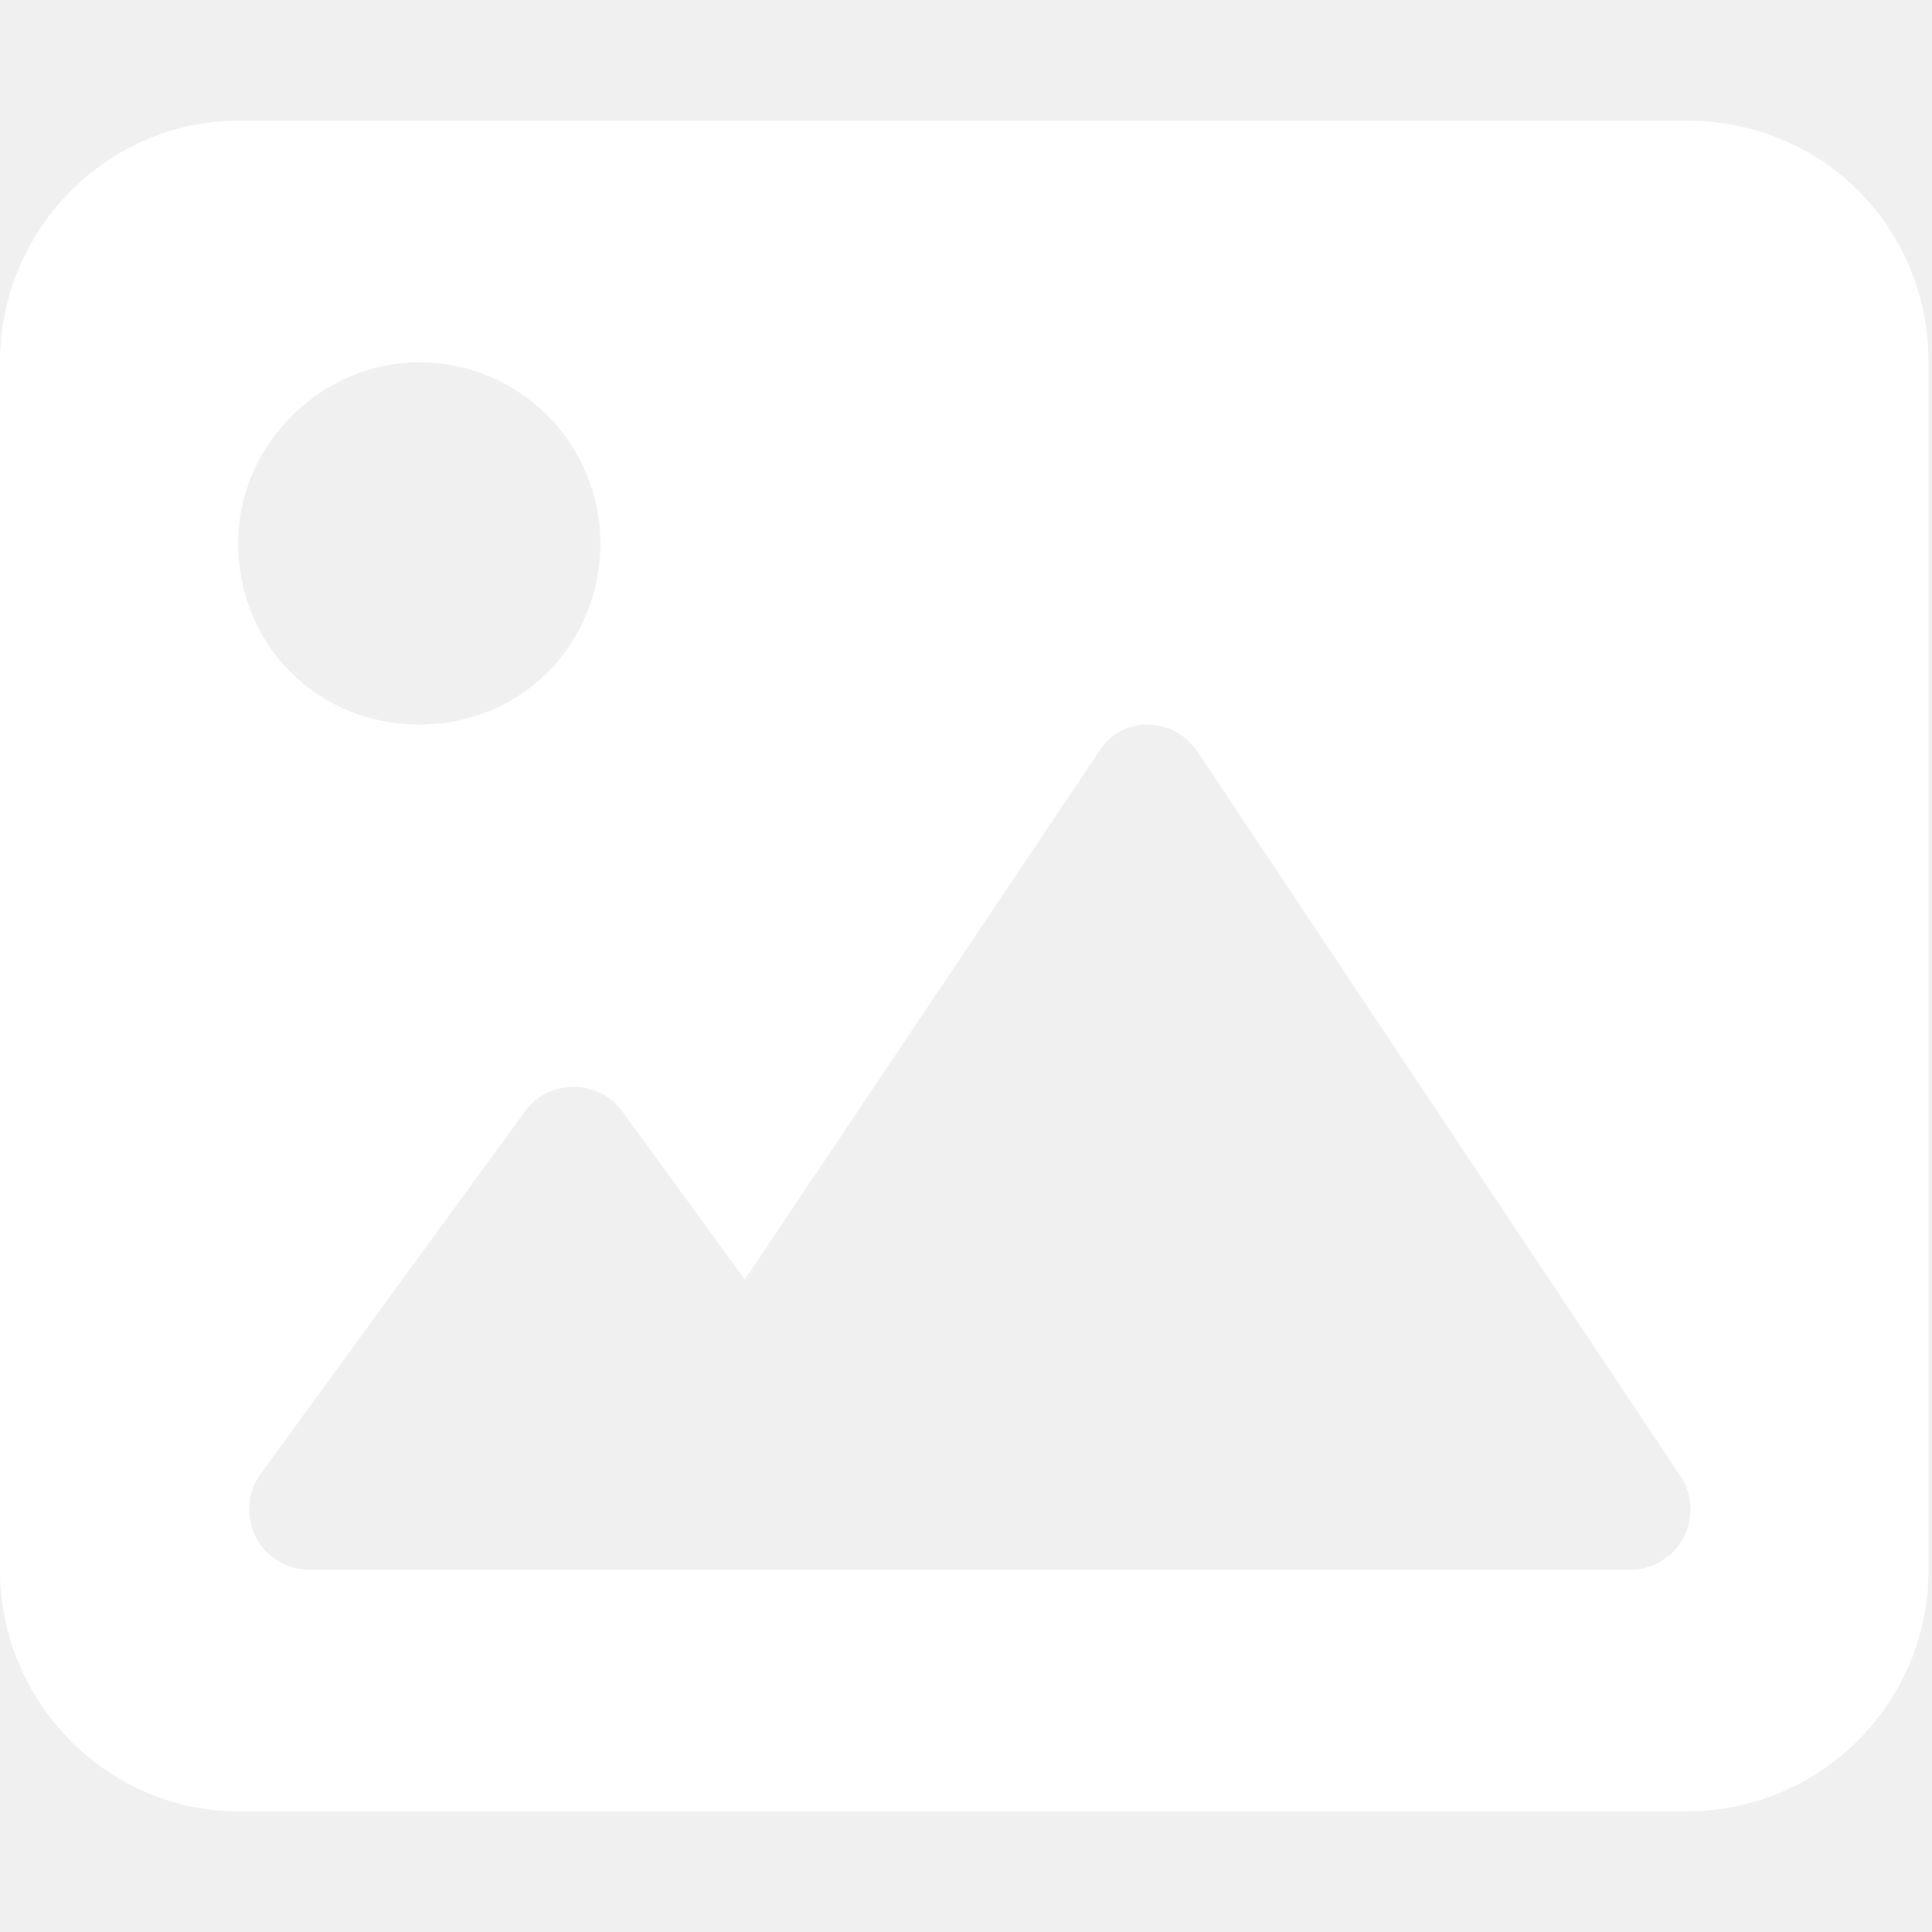
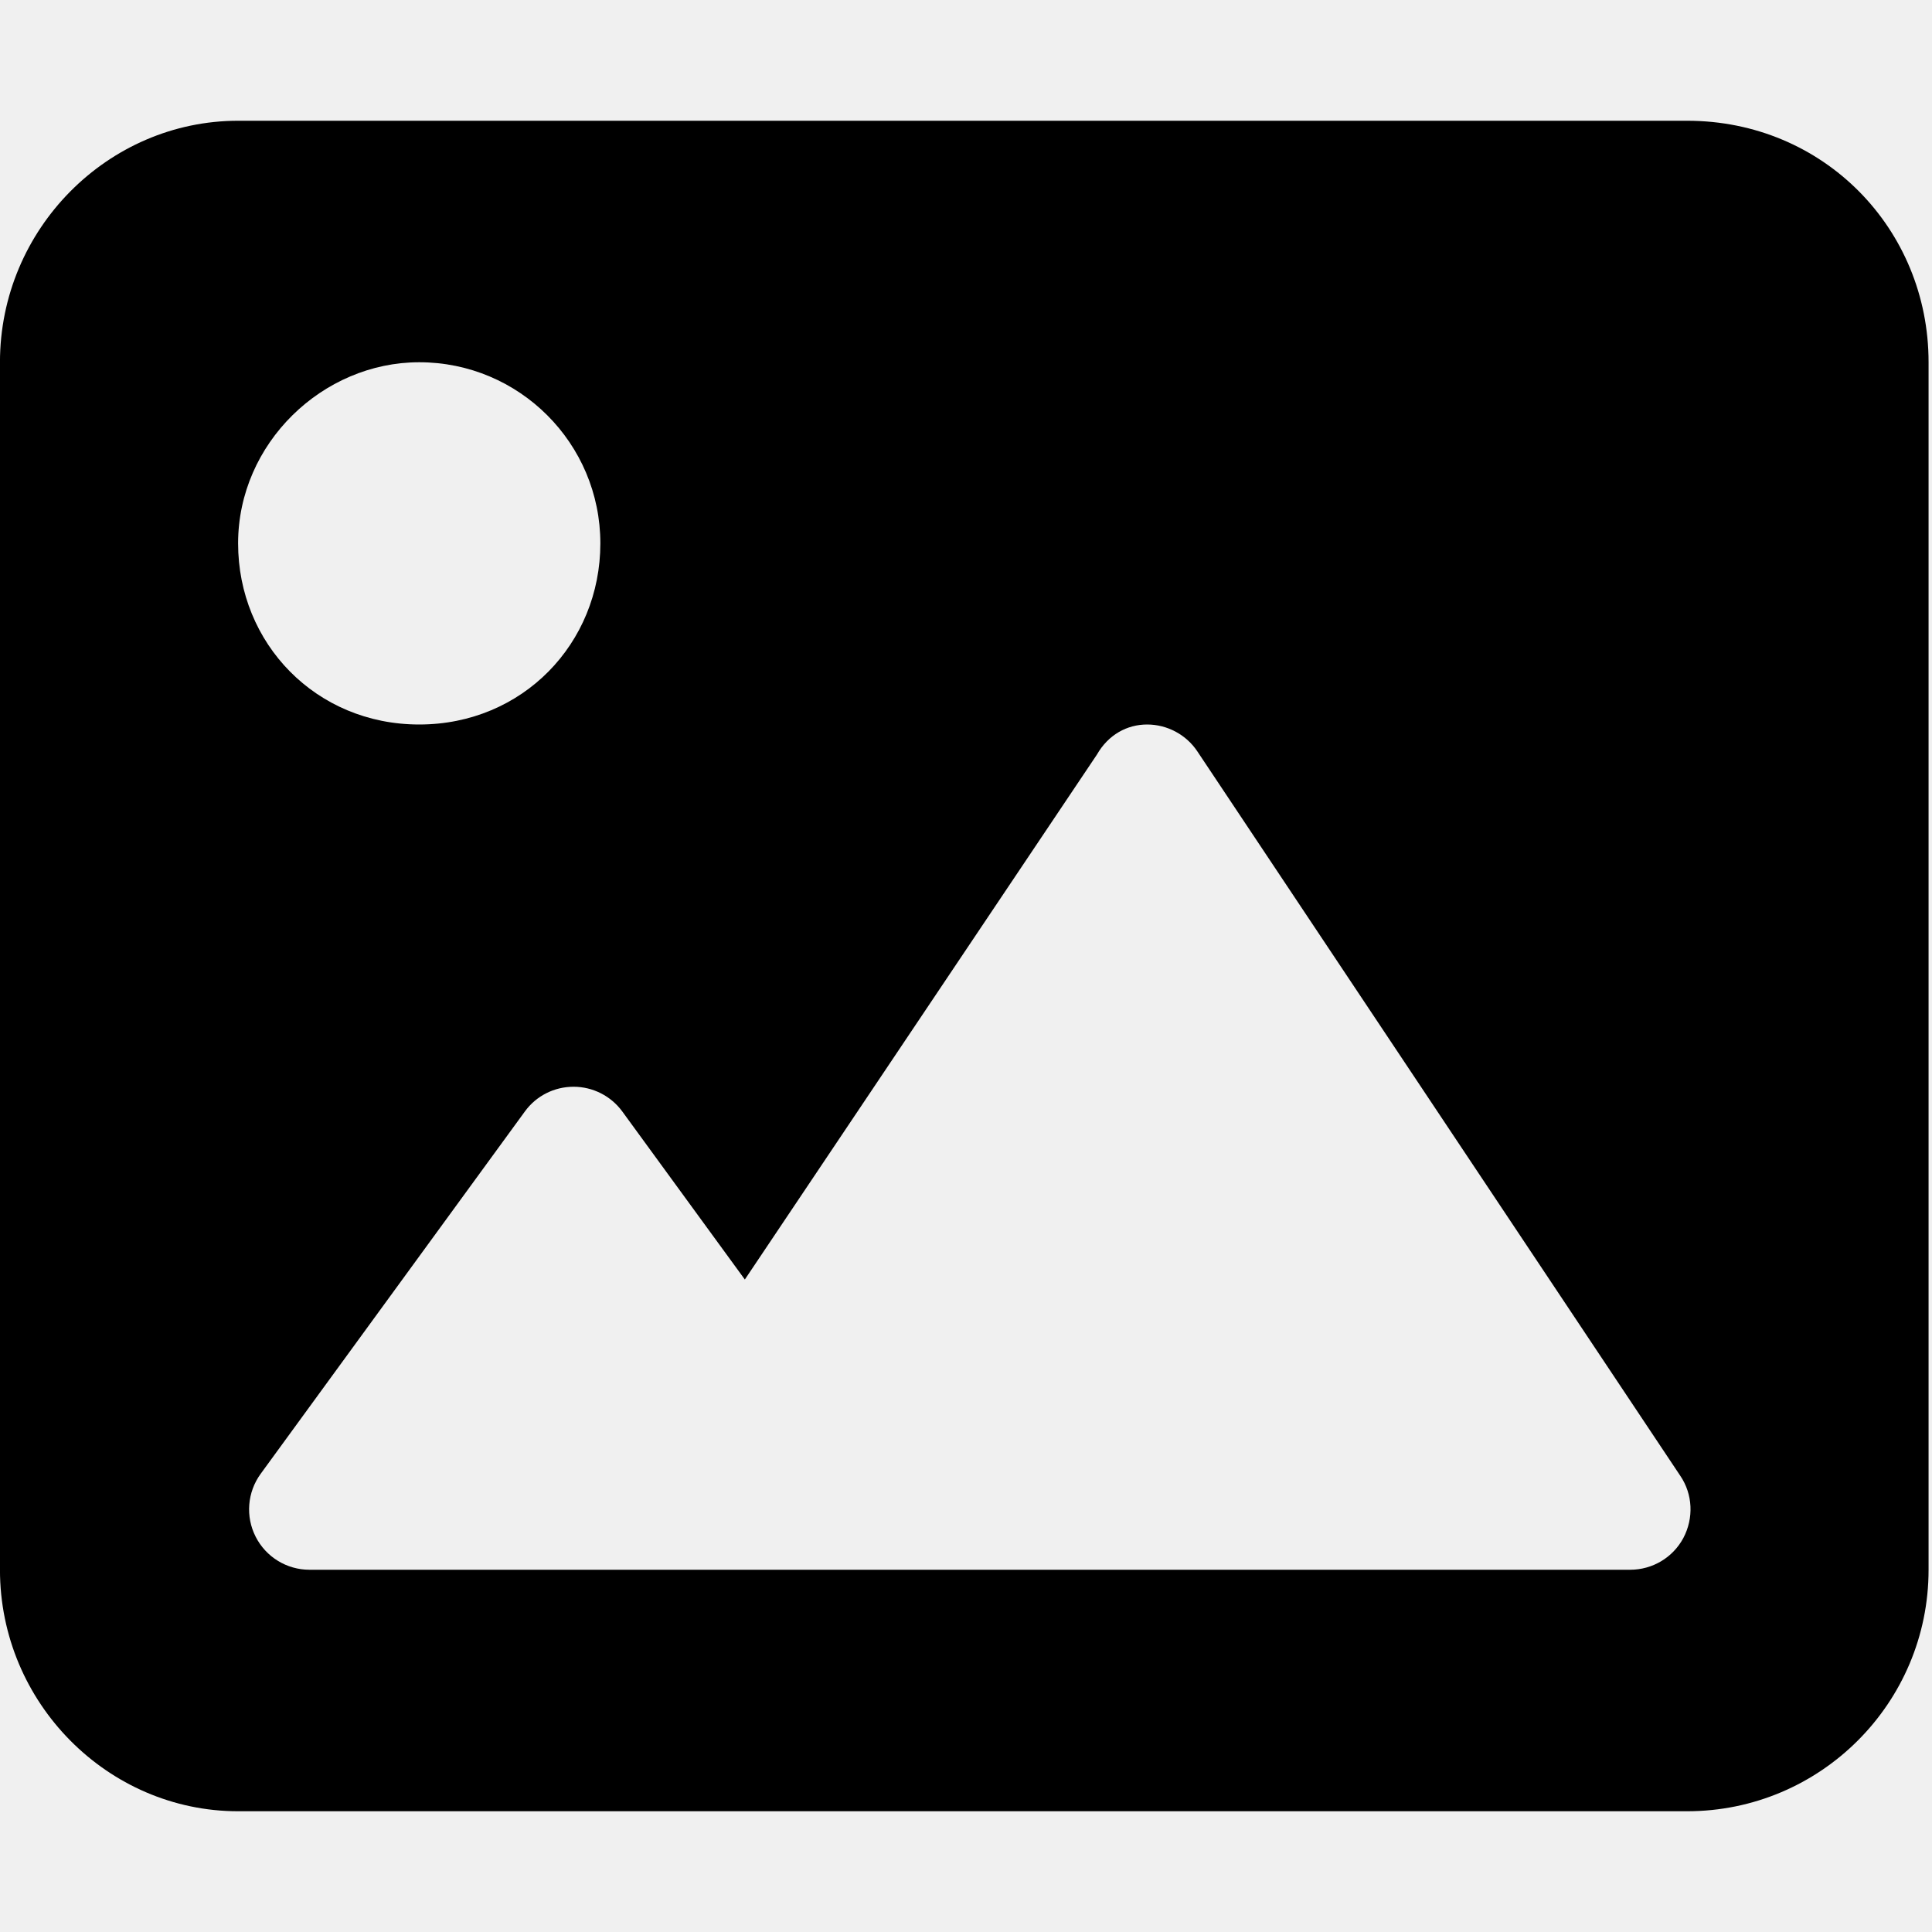
- <svg xmlns="http://www.w3.org/2000/svg" viewBox="0 0 512 512" fill="#ffffff">
+ <svg xmlns="http://www.w3.org/2000/svg" viewBox="0 0 512 512" fill="currentColor">
  <path d="M447.1 32h-384C28.64 32-.009 60.65-.009 96v320c0 35.35 28.65 64 63.1 64h384c35.35 0 64-28.65 64-64V96C511.1 60.65 483.3 32 447.1 32zM111.1 96c26.51 0 48 21.49 48 48S138.5 192 111.1 192s-48-21.49-48-48S85.48 96 111.1 96zM446.1 407.6C443.3 412.8 437.9 416 432 416H82.01c-6.021 0-11.53-3.379-14.26-8.75c-2.73-5.367-2.215-11.81 1.334-16.68l70-96C142.1 290.4 146.9 288 152 288s9.916 2.441 12.93 6.574l32.46 44.51l93.3-139.1C293.7 194.7 298.7 192 304 192s10.35 2.672 13.31 7.125l128 192C448.6 396 448.9 402.3 446.1 407.6z" />
</svg>
